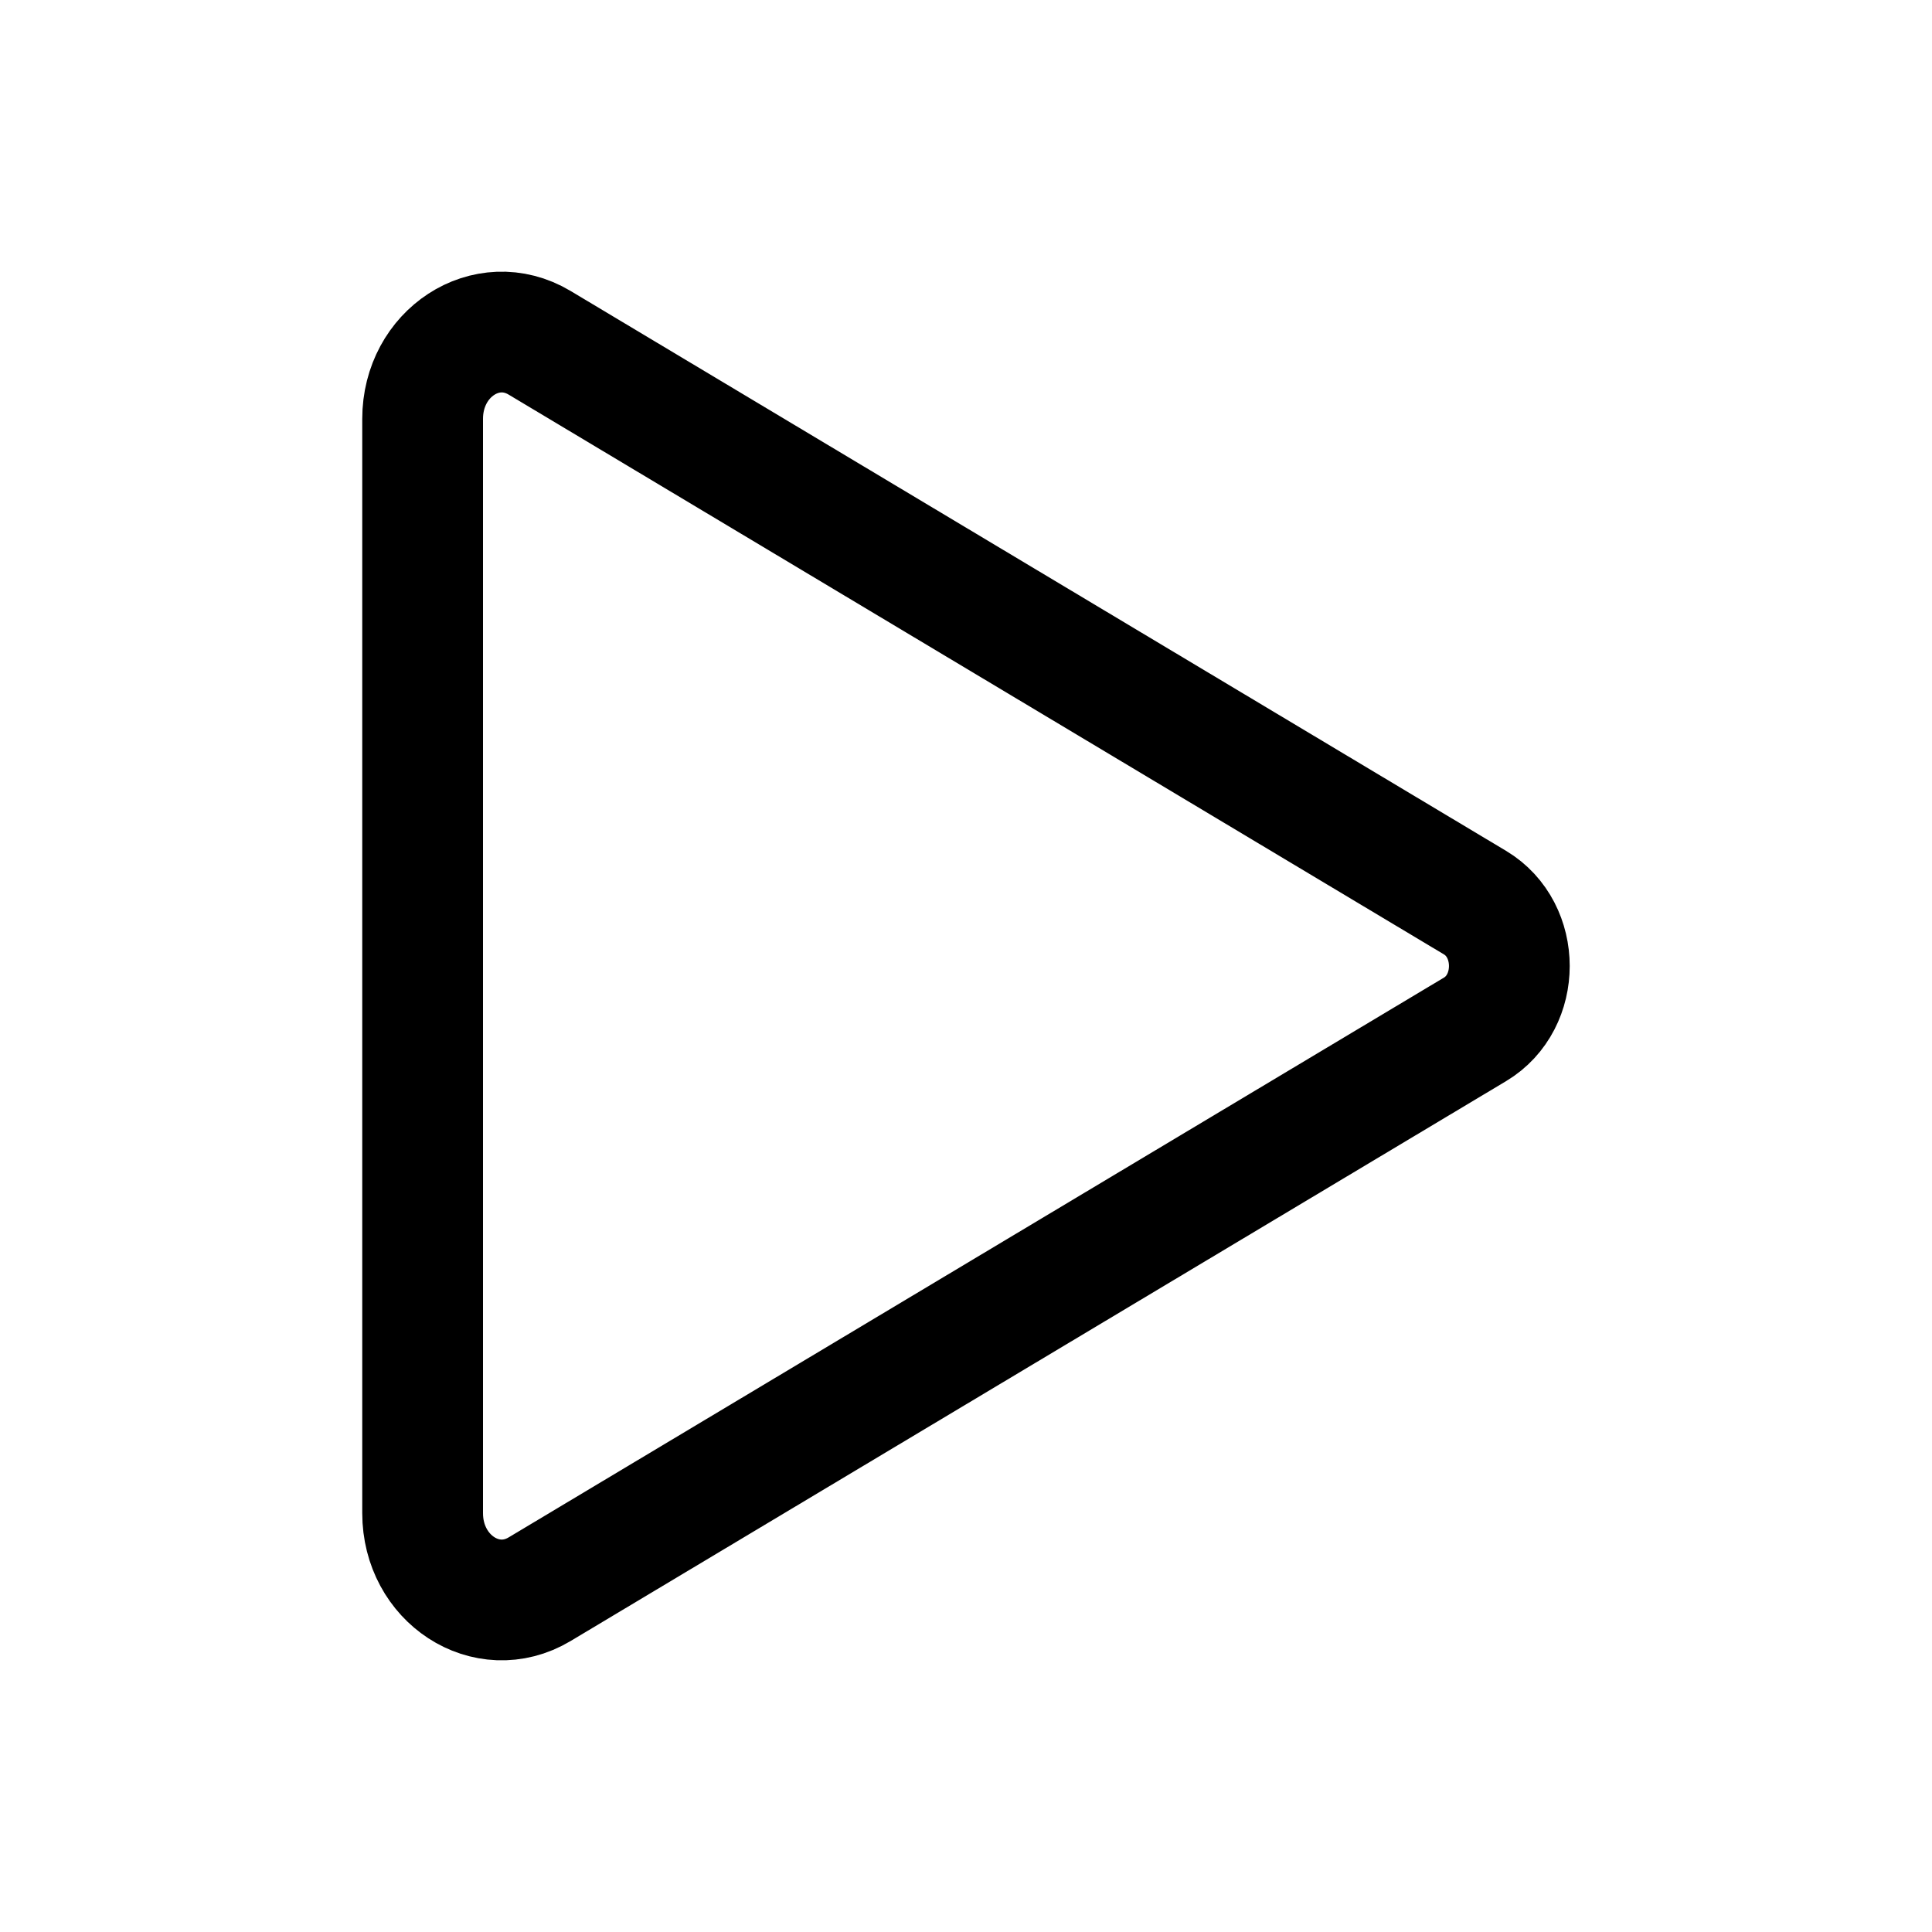
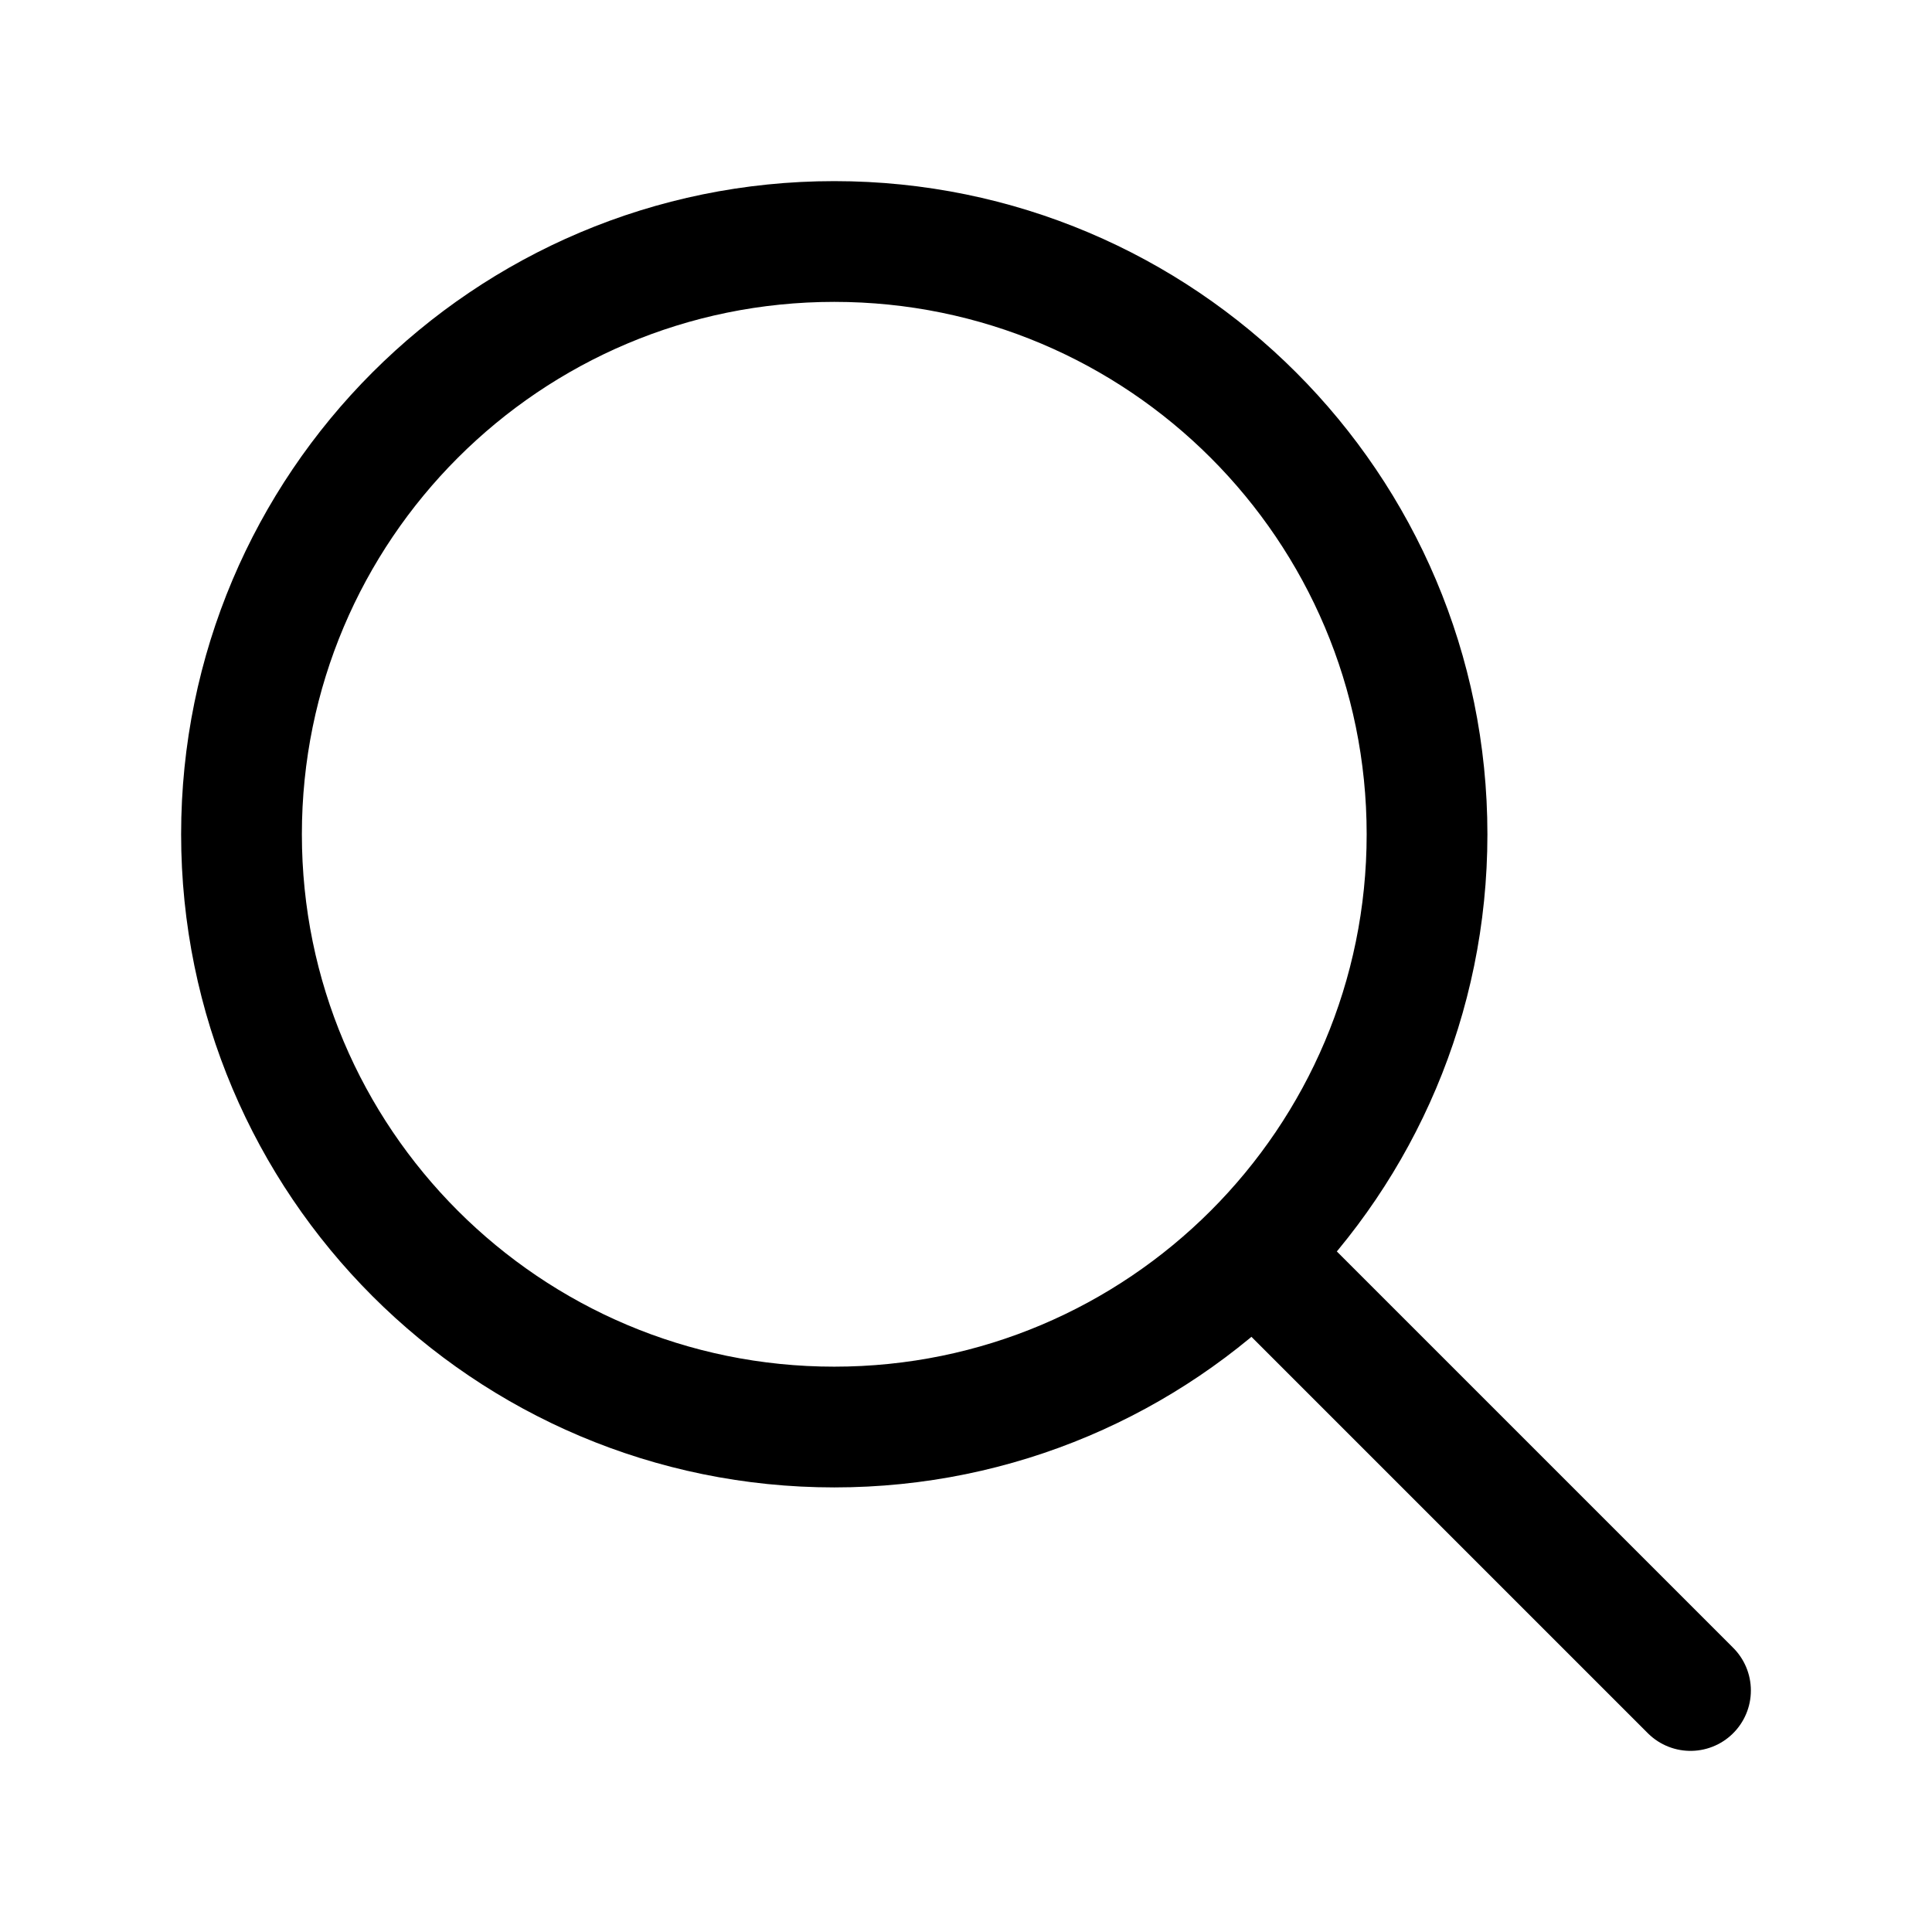
- <svg xmlns="http://www.w3.org/2000/svg" width="512" height="512" viewBox="0 0 512 512">
-   <path d="M112,111V401c0,17.44,17,28.52,31,20.16l247.9-148.37c12.12-7.25,12.12-26.33,0-33.58L143,90.84C129,82.48,112,93.56,112,111Z" style="fill:none;stroke:#000;stroke-miterlimit:10;stroke-width:32px" />
+ <svg xmlns="http://www.w3.org/2000/svg" class="ionicon" viewBox="0 0 512 512">
+   <path d="M221.09 64a157.09 157.09 0 10157.09 157.09A157.1 157.1 0 00221.09 64z" fill="none" stroke="currentColor" stroke-miterlimit="10" stroke-width="32" />
+   <path fill="none" stroke="currentColor" stroke-linecap="round" stroke-miterlimit="10" stroke-width="32" d="M338.29 338.29L448 448" />
</svg>
